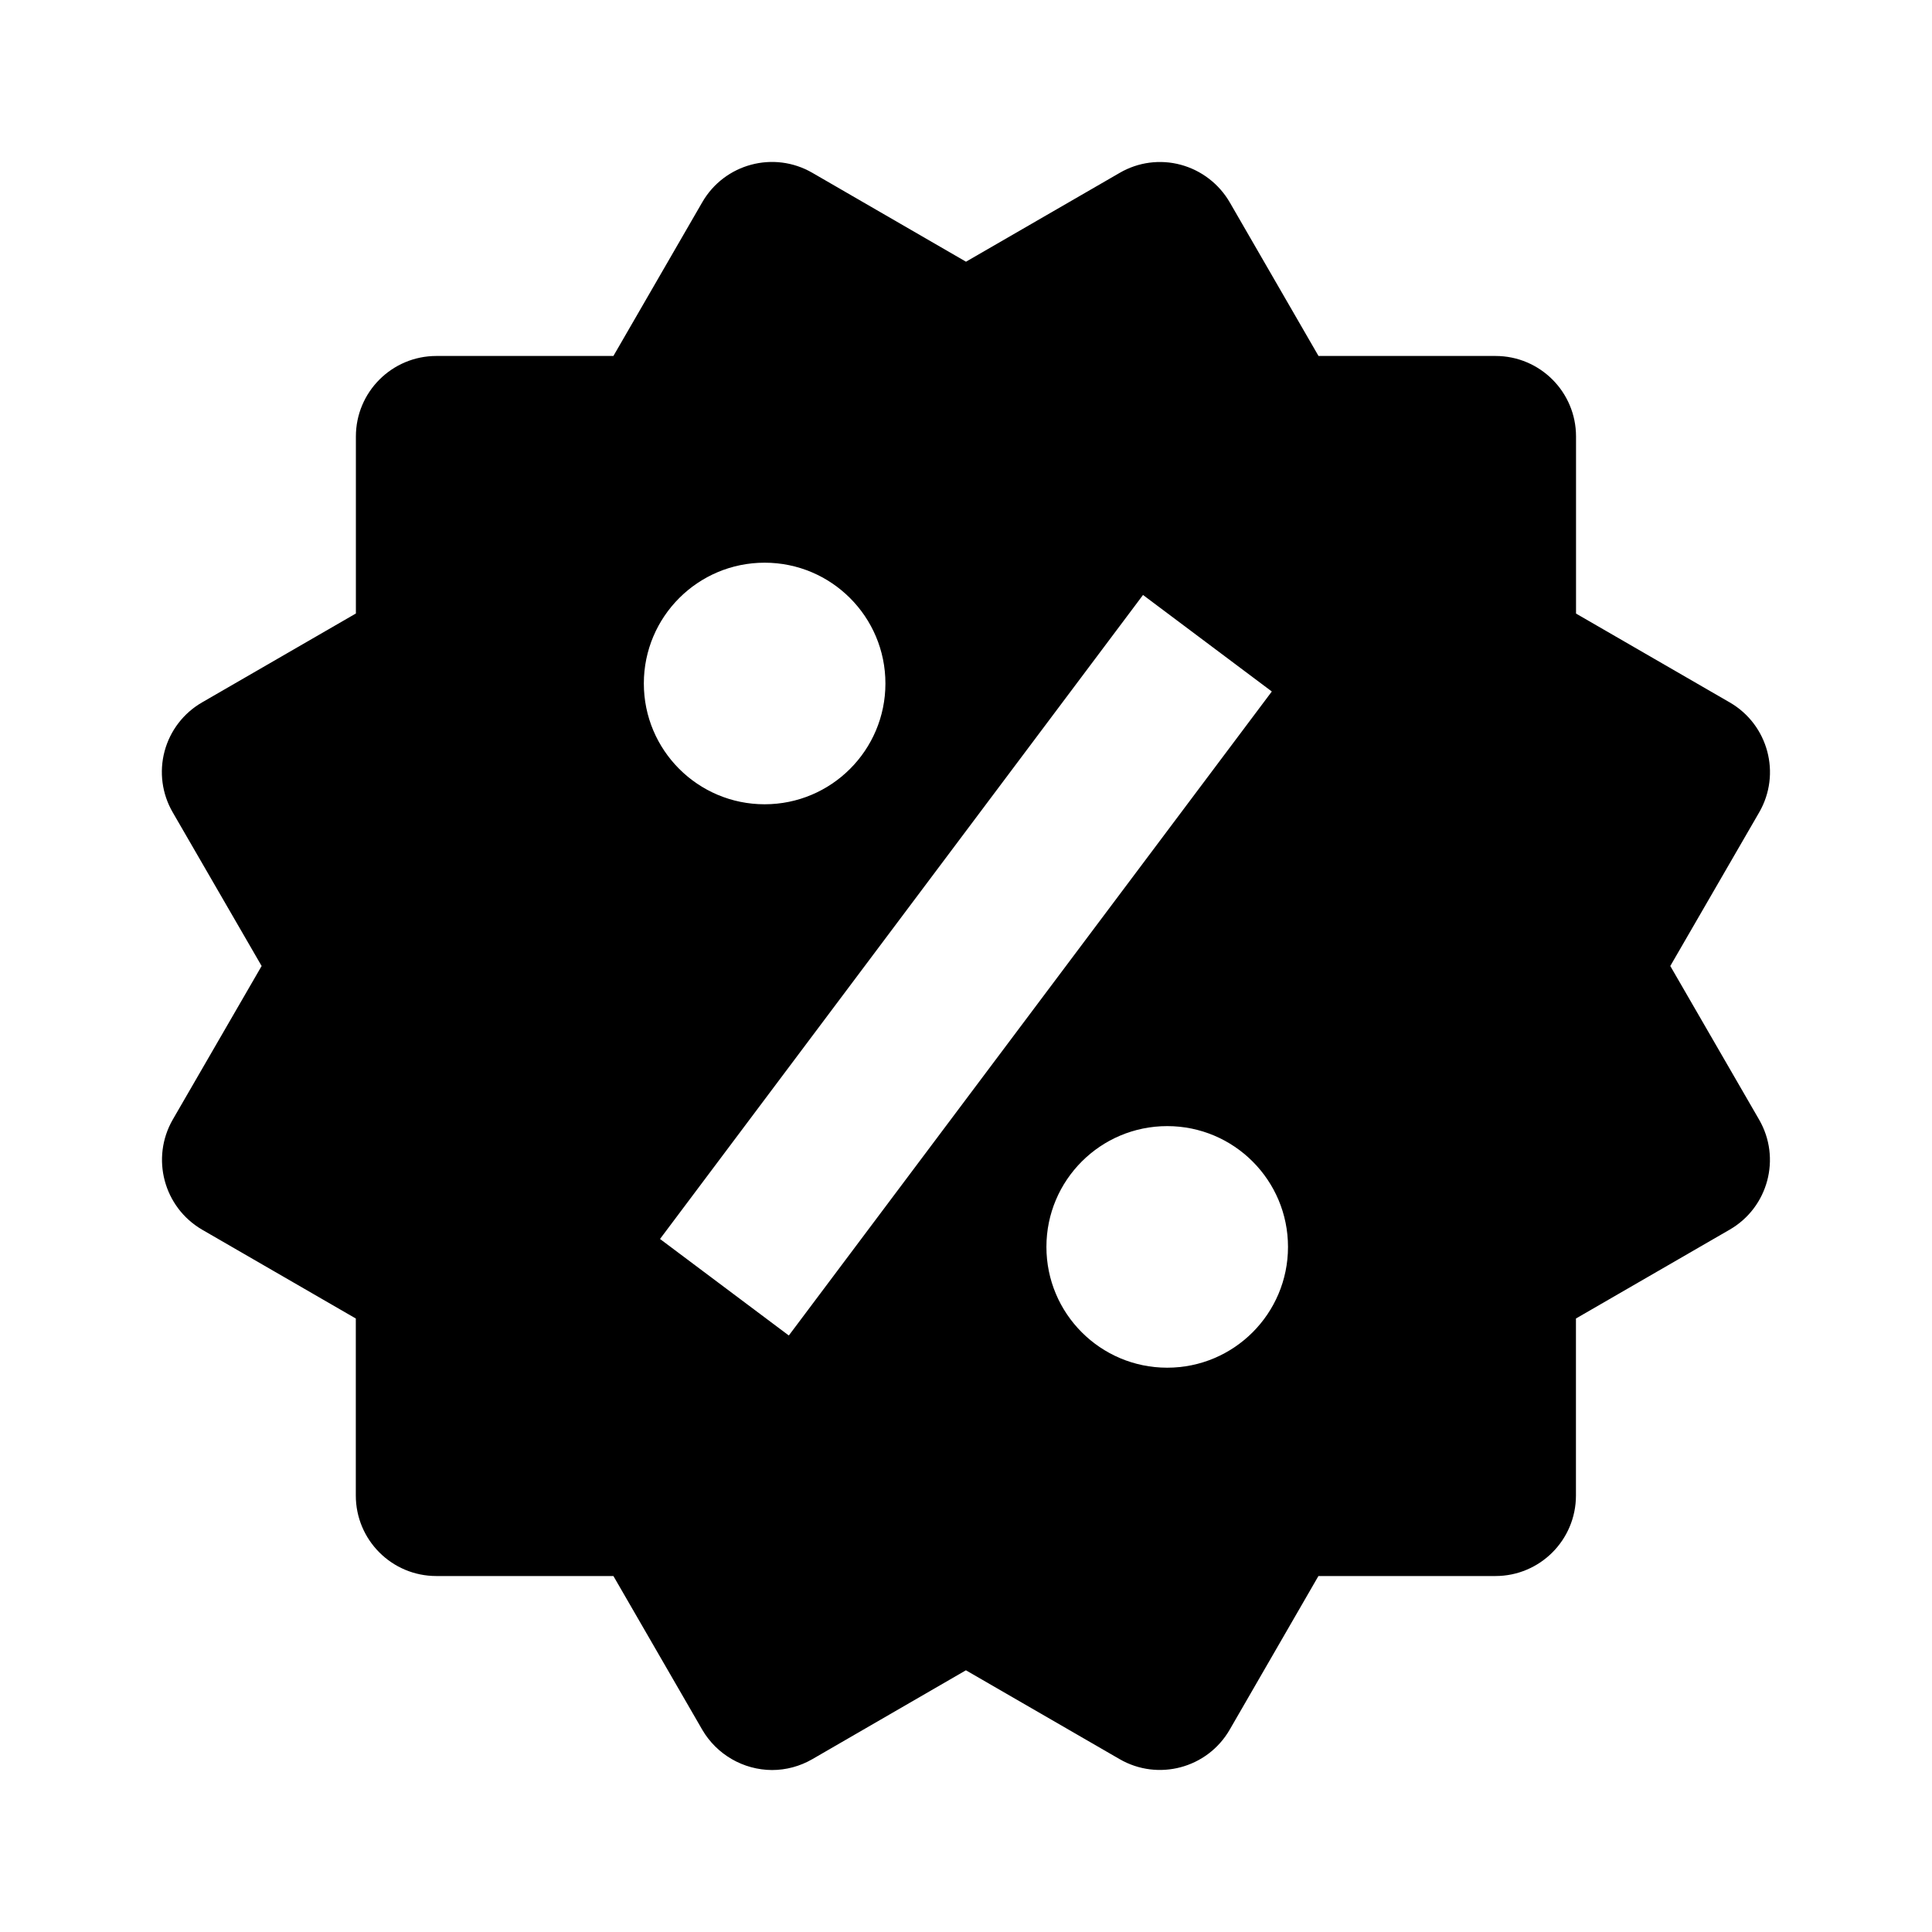
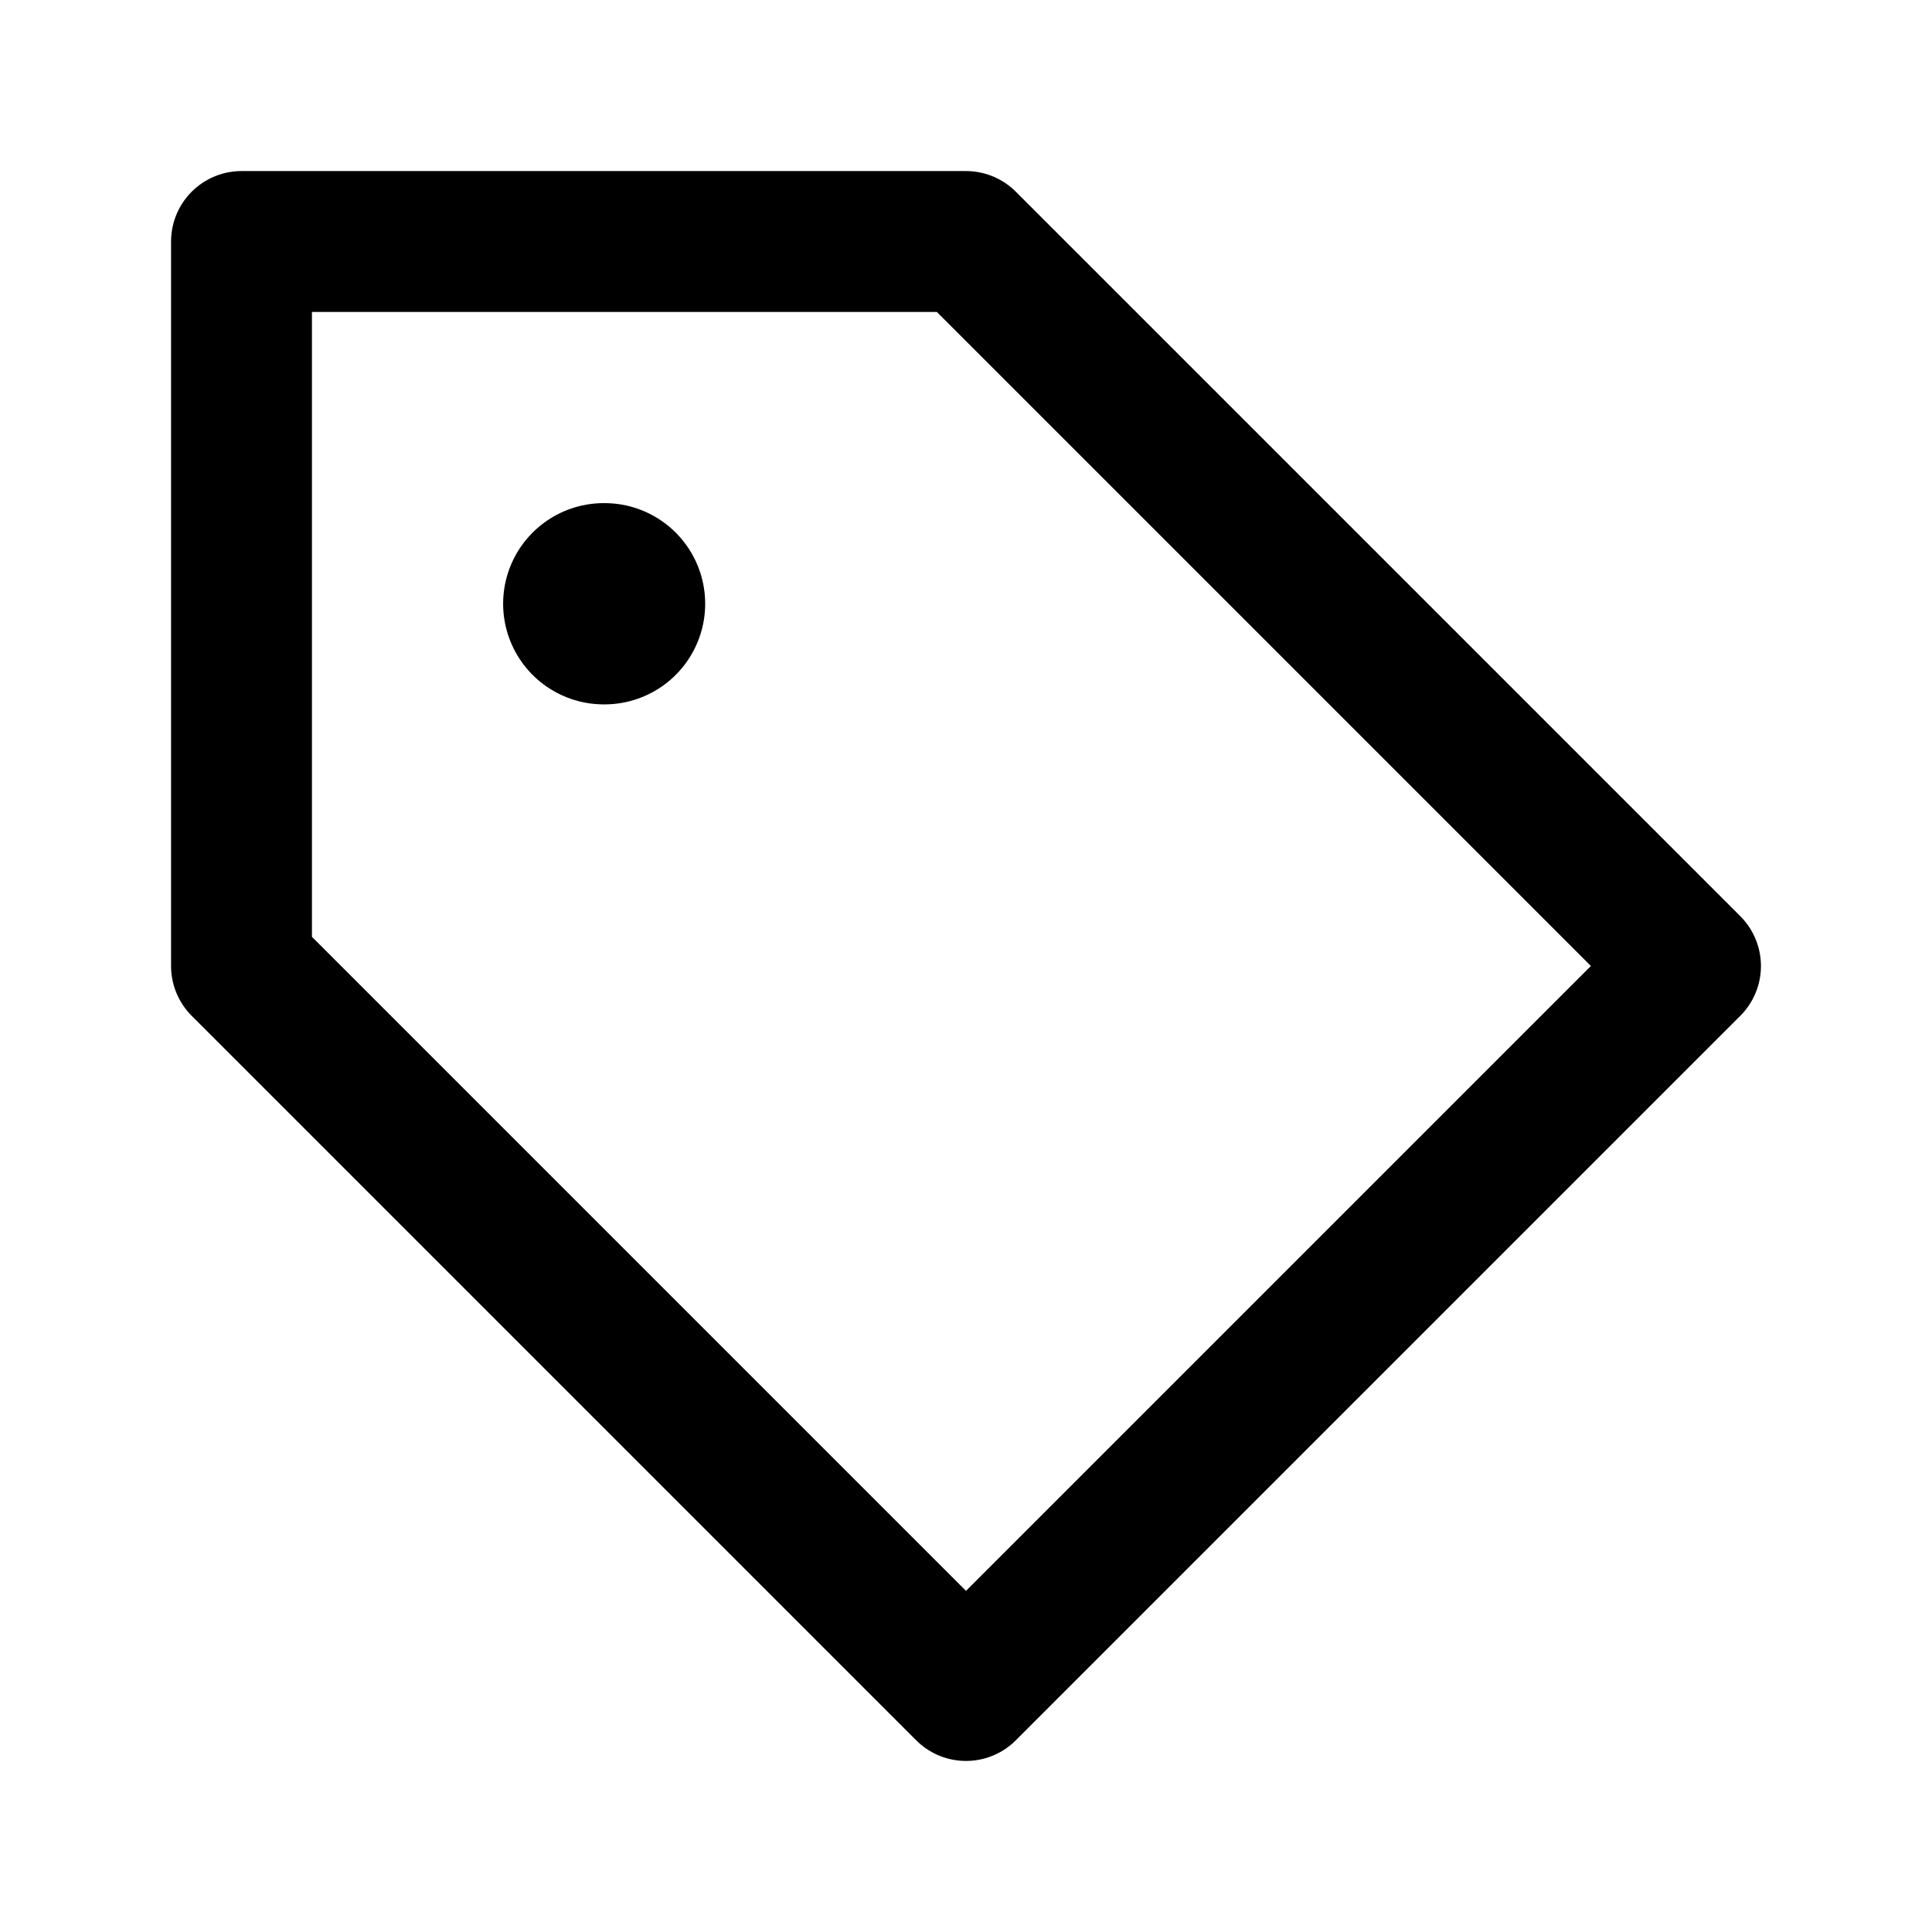
<svg xmlns="http://www.w3.org/2000/svg" viewBox="0 0 24 24">
-   <path d="m20.749 12 1.104-1.908a1 1 0 00-.365-1.366l-1.91-1.104v-2.2a1 1 0 00-1-1h-2.199l-1.103-1.909a1.008 1.008 0 00-.607-.466.993.993 0 00-.759.1L12 3.251l-1.91-1.105a1 1 0 00-1.366.366L7.62 4.422H5.421a1 1 0 00-1 1v2.199l-1.91 1.104a.998.998 0 00-.365 1.367L3.25 12l-1.104 1.908a1.004 1.004 0 00.364 1.367l1.91 1.104v2.199a1 1 0 001 1h2.2l1.104 1.91a1.01 1.01 0 00.866.5c.174 0 .347-.046.501-.135l1.908-1.104 1.91 1.104a1.001 1.001 0 001.366-.365l1.103-1.91h2.199a1 1 0 001-1v-2.199l1.91-1.104a1 1 0 00.365-1.367L20.749 12zM9.499 6.99a1.5 1.5 0 11-.001 3.001 1.5 1.5 0 01.001-3.001zm.3 9.6-1.6-1.199 6-8 1.6 1.199-6 8zm4.7.4a1.5 1.5 0 11.001-3.001 1.5 1.5 0 01-.001 3.001z" />
+   <g fill="none" stroke="currentColor" stroke-width="1.75" stroke-linecap="round" stroke-linejoin="round">
+     <path d="M3 3h9l9 9-9 9-9-9z" />
+     <path d="M7.5 7.5h.01" stroke-width="2.5" />
+   </g>
</svg>
